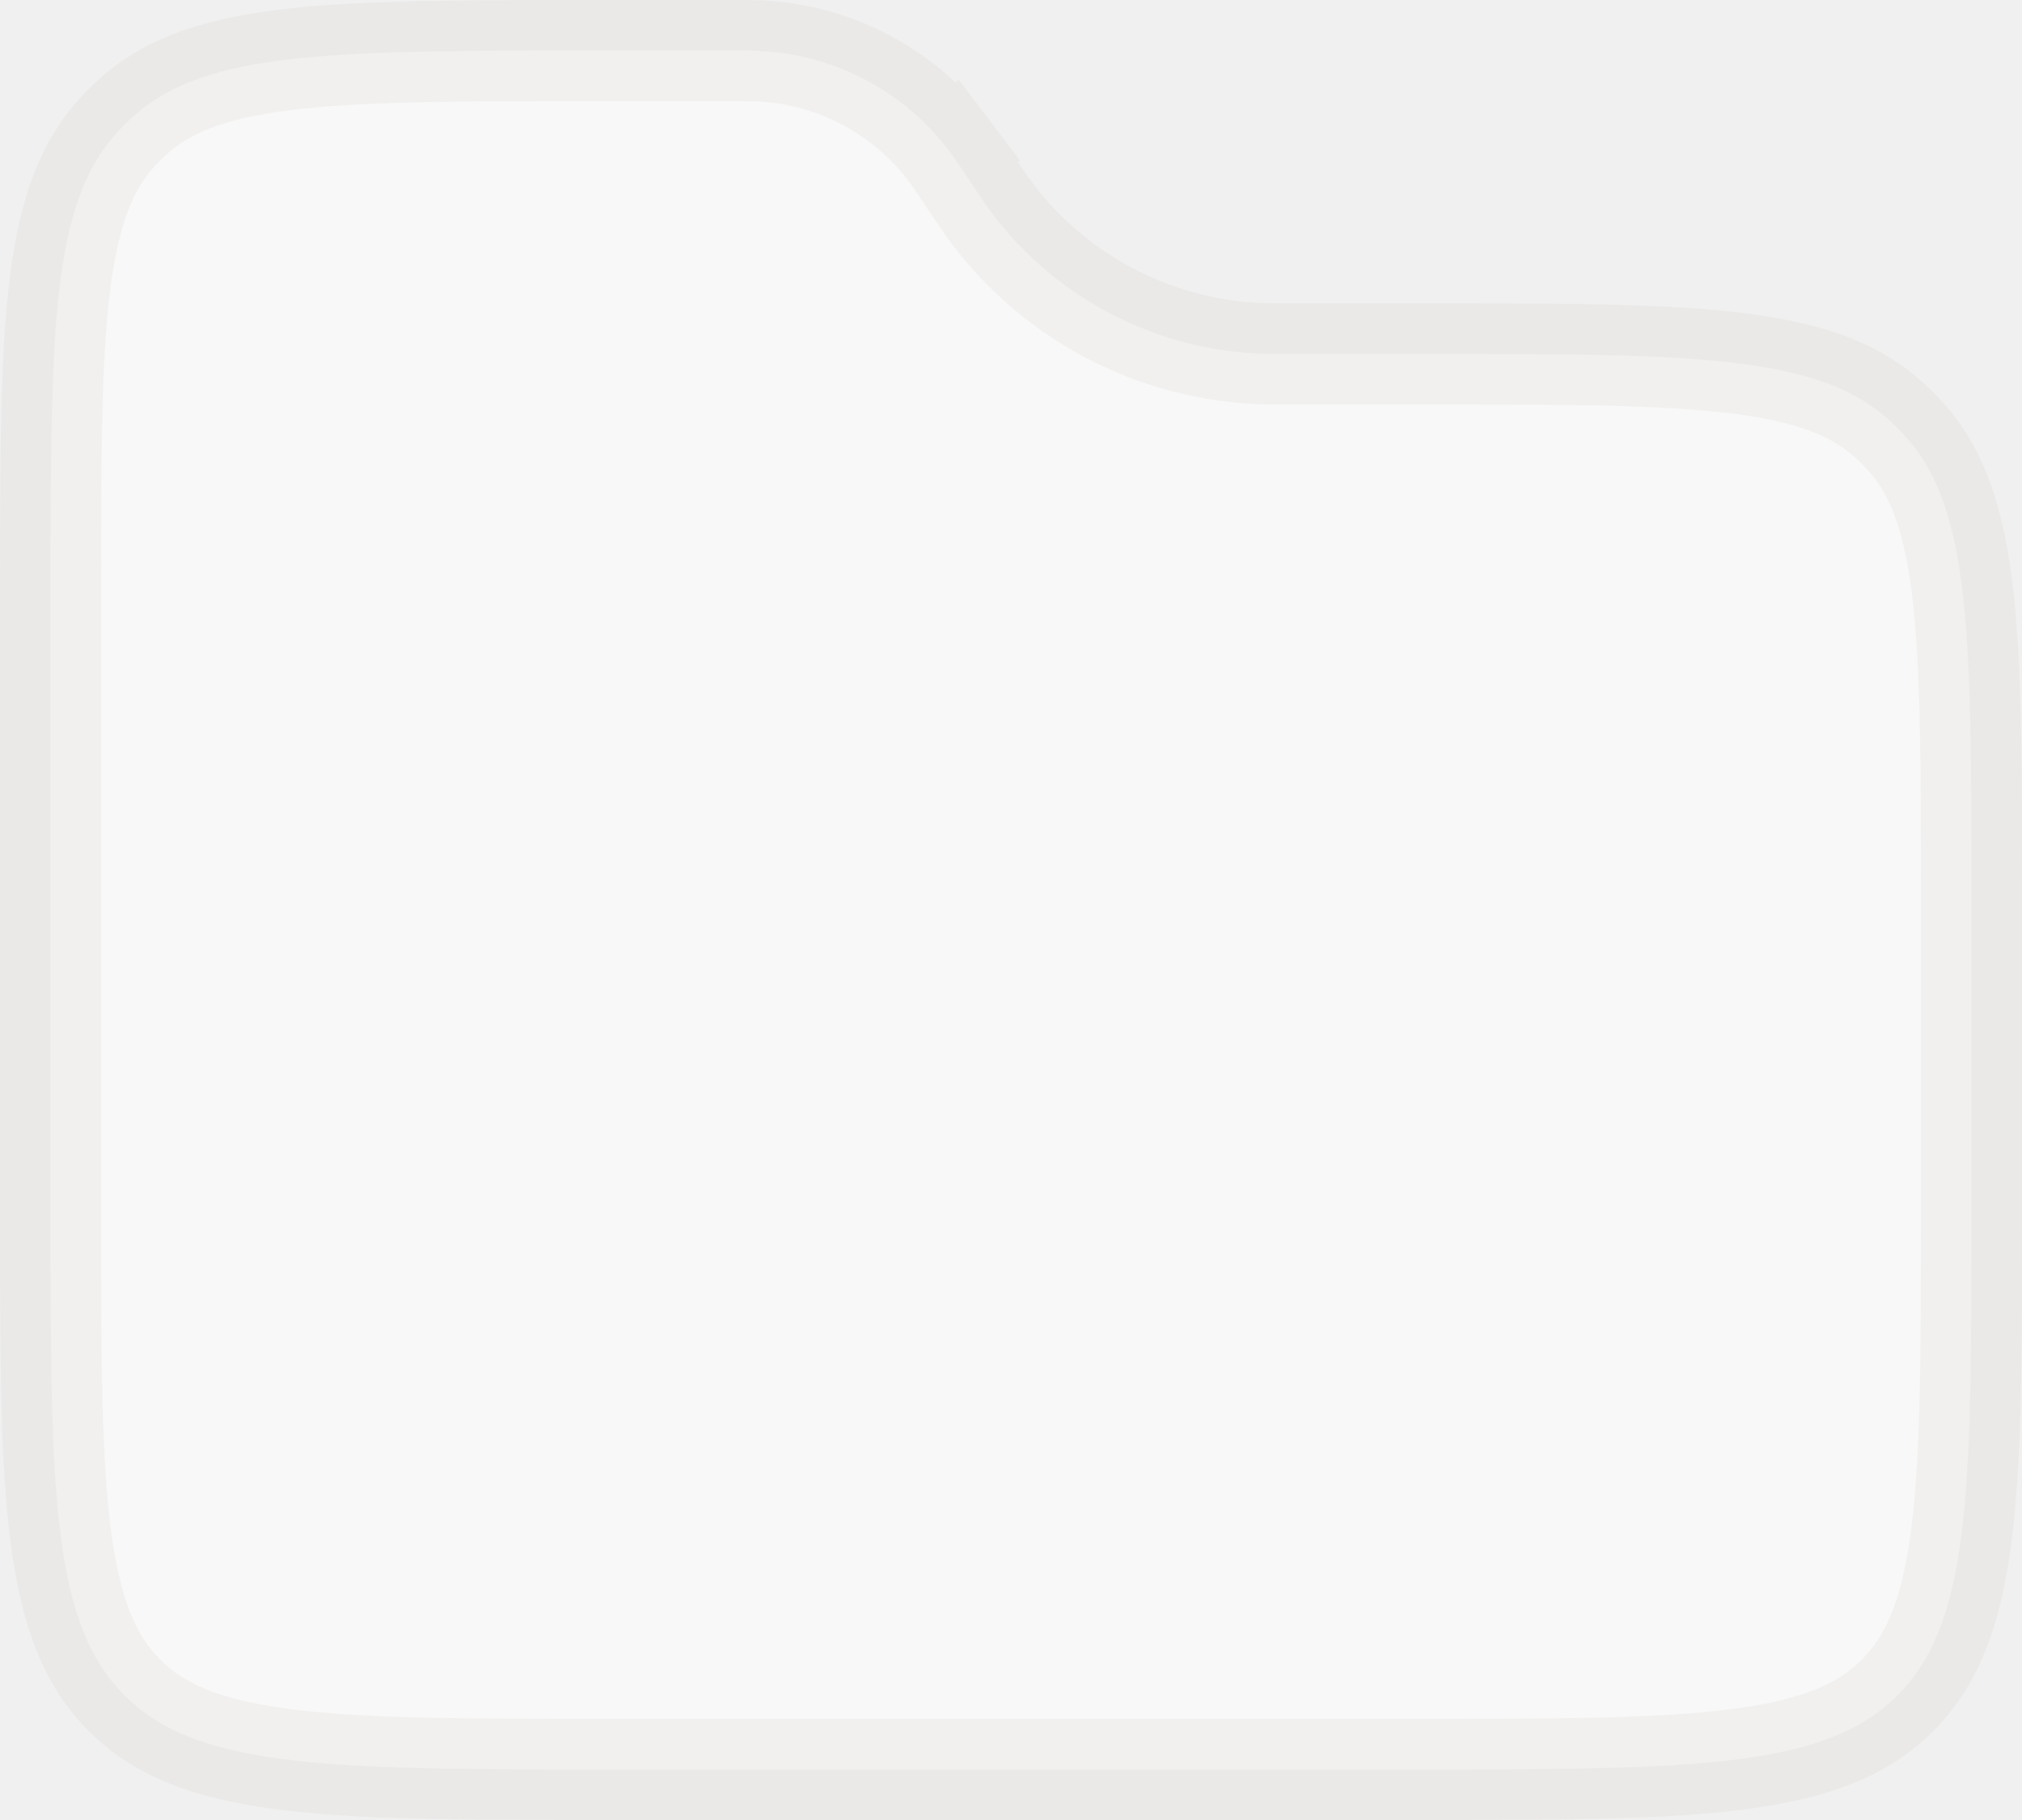
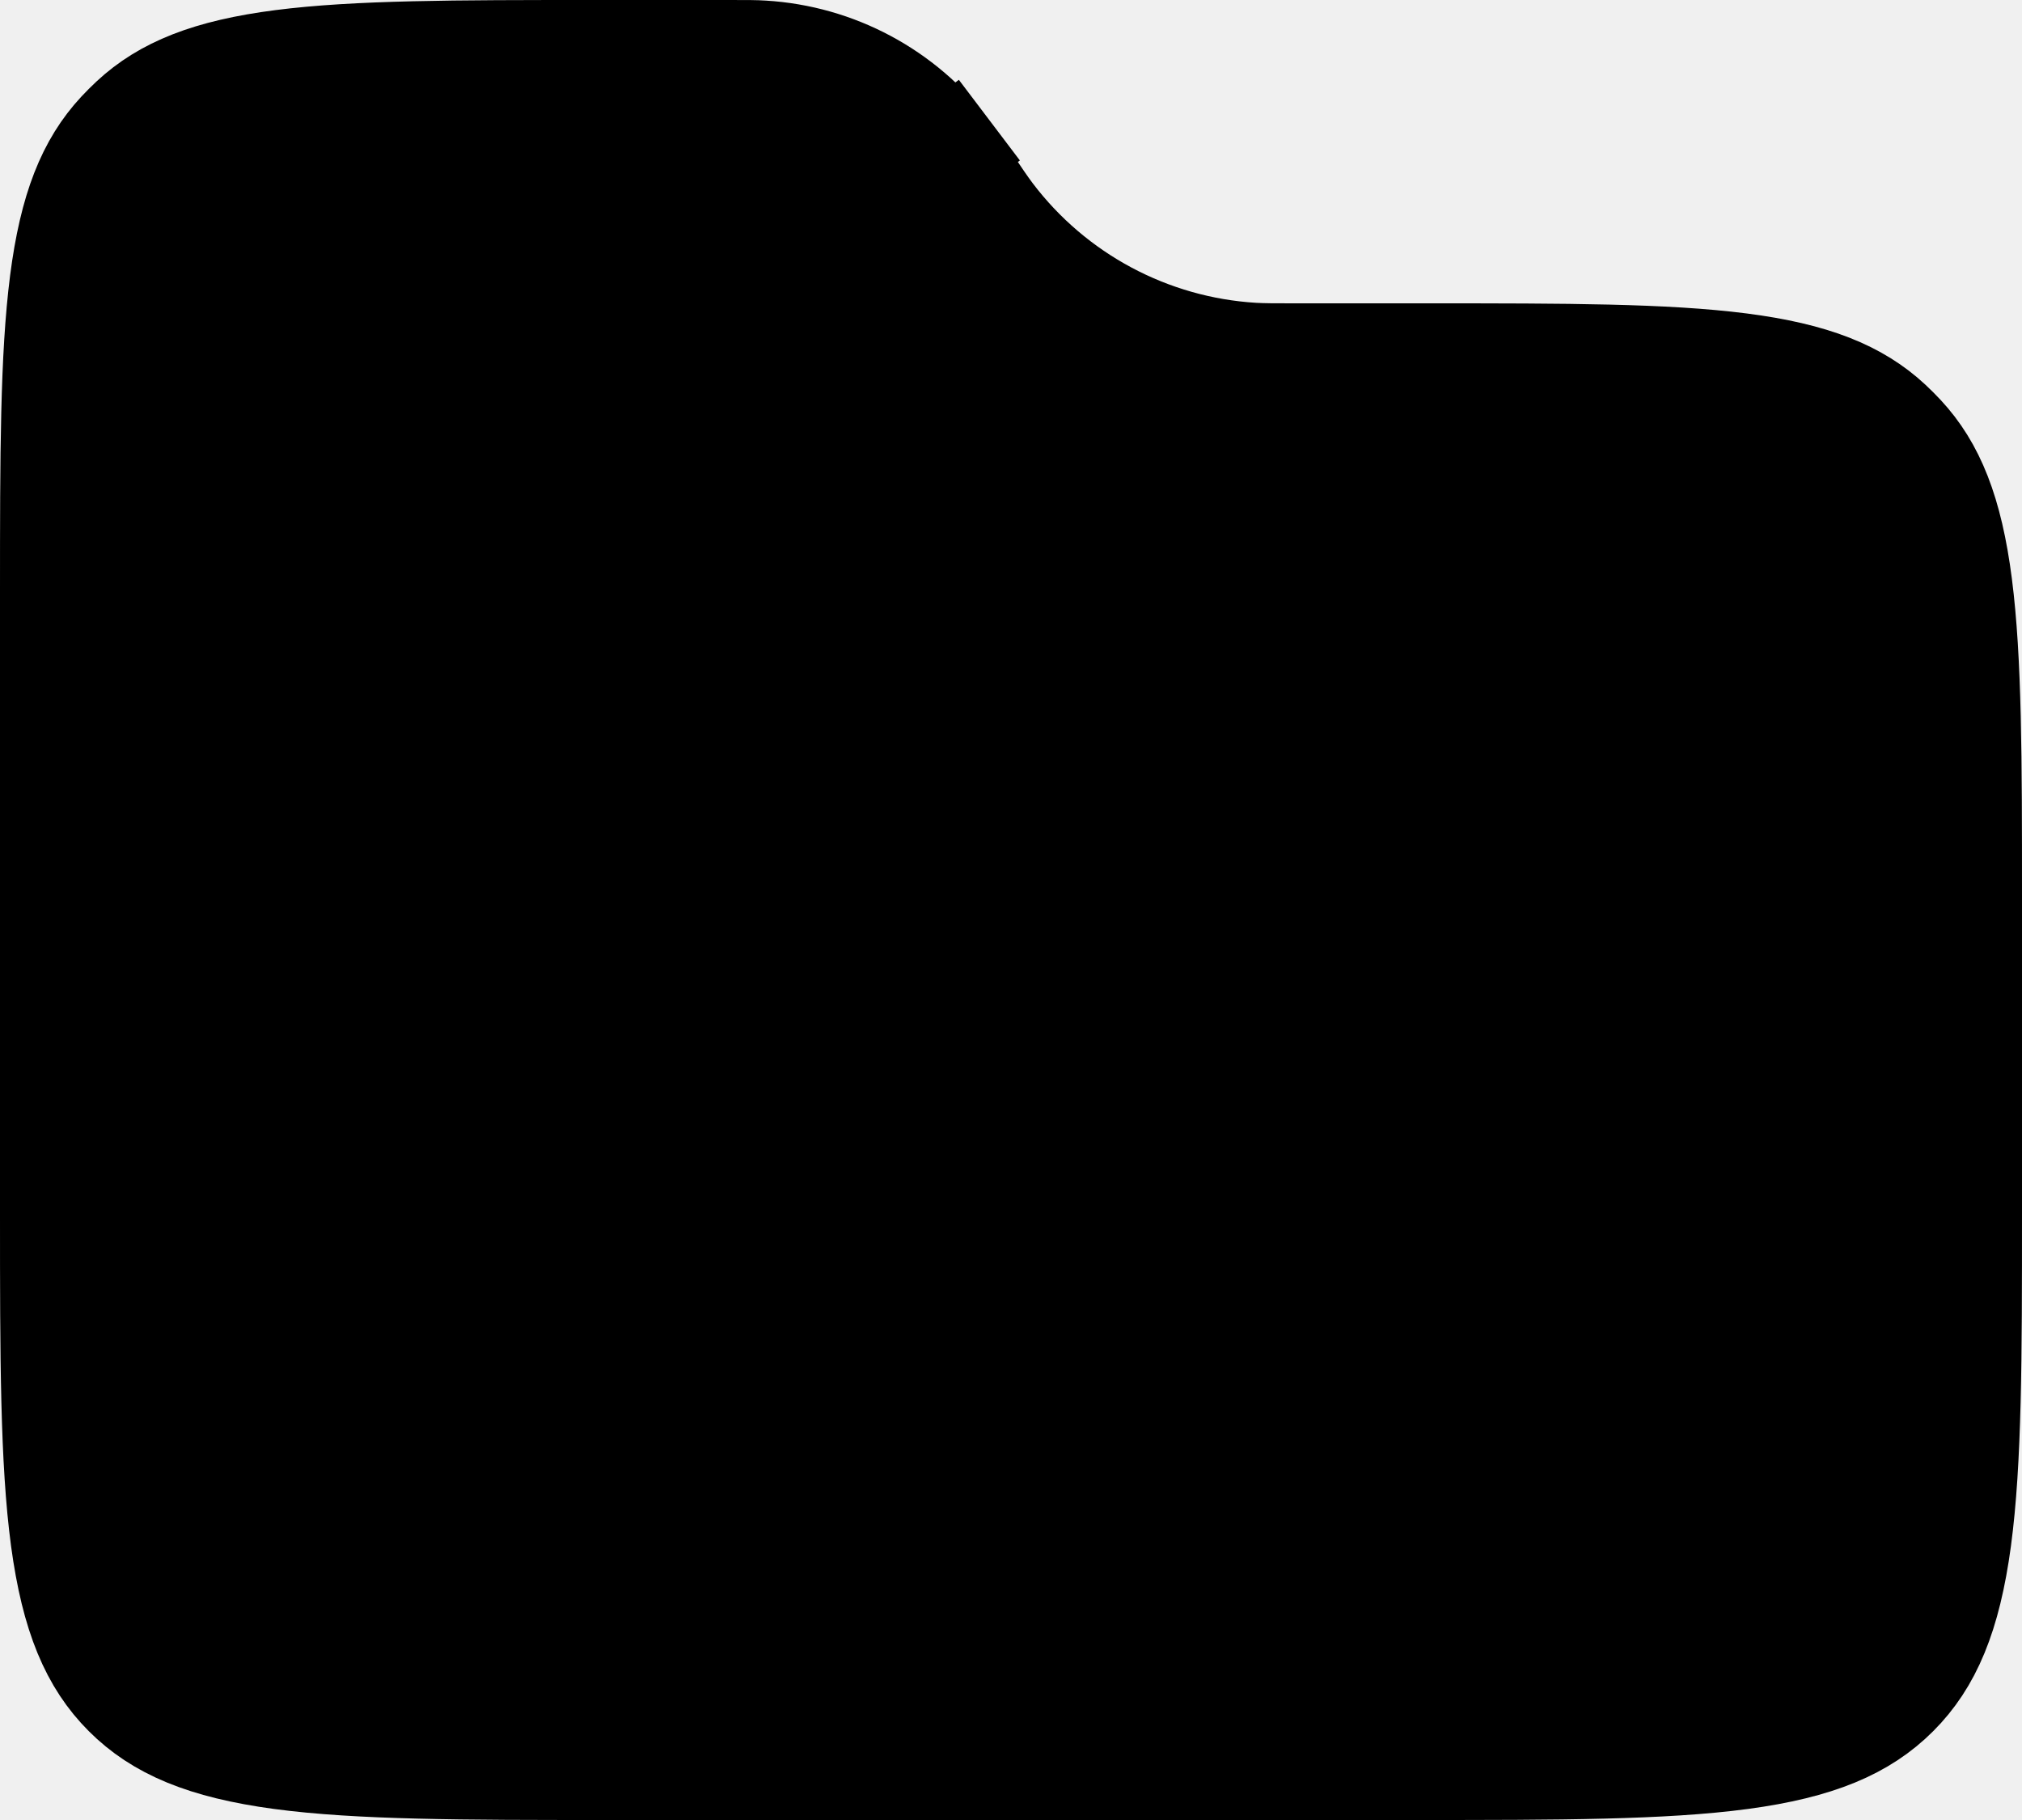
- <svg xmlns="http://www.w3.org/2000/svg" viewBox="0 0 20 18" fill="white" fill-opacity="0.5" stroke="#CAC5B8" stroke-opacity="0.15">
+ <svg xmlns="http://www.w3.org/2000/svg" viewBox="0 0 20 18" fill="currentColor" stroke="currentColor">
  <path d="M0.5 5.862C0.5 4.502 0.501 3.529 0.596 2.787C0.69 2.057 0.868 1.622 1.17 1.297C1.211 1.253 1.253 1.211 1.297 1.17C1.622 0.868 2.057 0.69 2.787 0.596C3.529 0.501 4.502 0.5 5.862 0.5H7.197C7.395 0.5 7.473 0.5 7.545 0.505C8.274 0.549 8.946 0.909 9.387 1.49L9.786 1.188L9.387 1.49C9.431 1.548 9.474 1.613 9.584 1.777L9.593 1.792C9.691 1.938 9.752 2.029 9.816 2.114C10.433 2.928 11.375 3.432 12.394 3.494C12.5 3.5 12.61 3.5 12.786 3.5L12.803 3.5H14.137C15.498 3.5 16.471 3.501 17.213 3.596C17.943 3.69 18.378 3.868 18.703 4.17C18.747 4.211 18.789 4.253 18.83 4.297C19.132 4.622 19.31 5.057 19.404 5.787C19.499 6.529 19.5 7.502 19.5 8.862V12C19.5 13.428 19.499 14.449 19.395 15.225C19.292 15.987 19.099 16.437 18.768 16.768C18.437 17.099 17.987 17.292 17.225 17.395C16.449 17.499 15.428 17.5 14 17.5H6C4.572 17.5 3.551 17.499 2.775 17.395C2.013 17.292 1.563 17.099 1.232 16.768C0.901 16.437 0.708 15.987 0.605 15.225C0.501 14.449 0.5 13.428 0.5 12V5.862Z" />
</svg>
